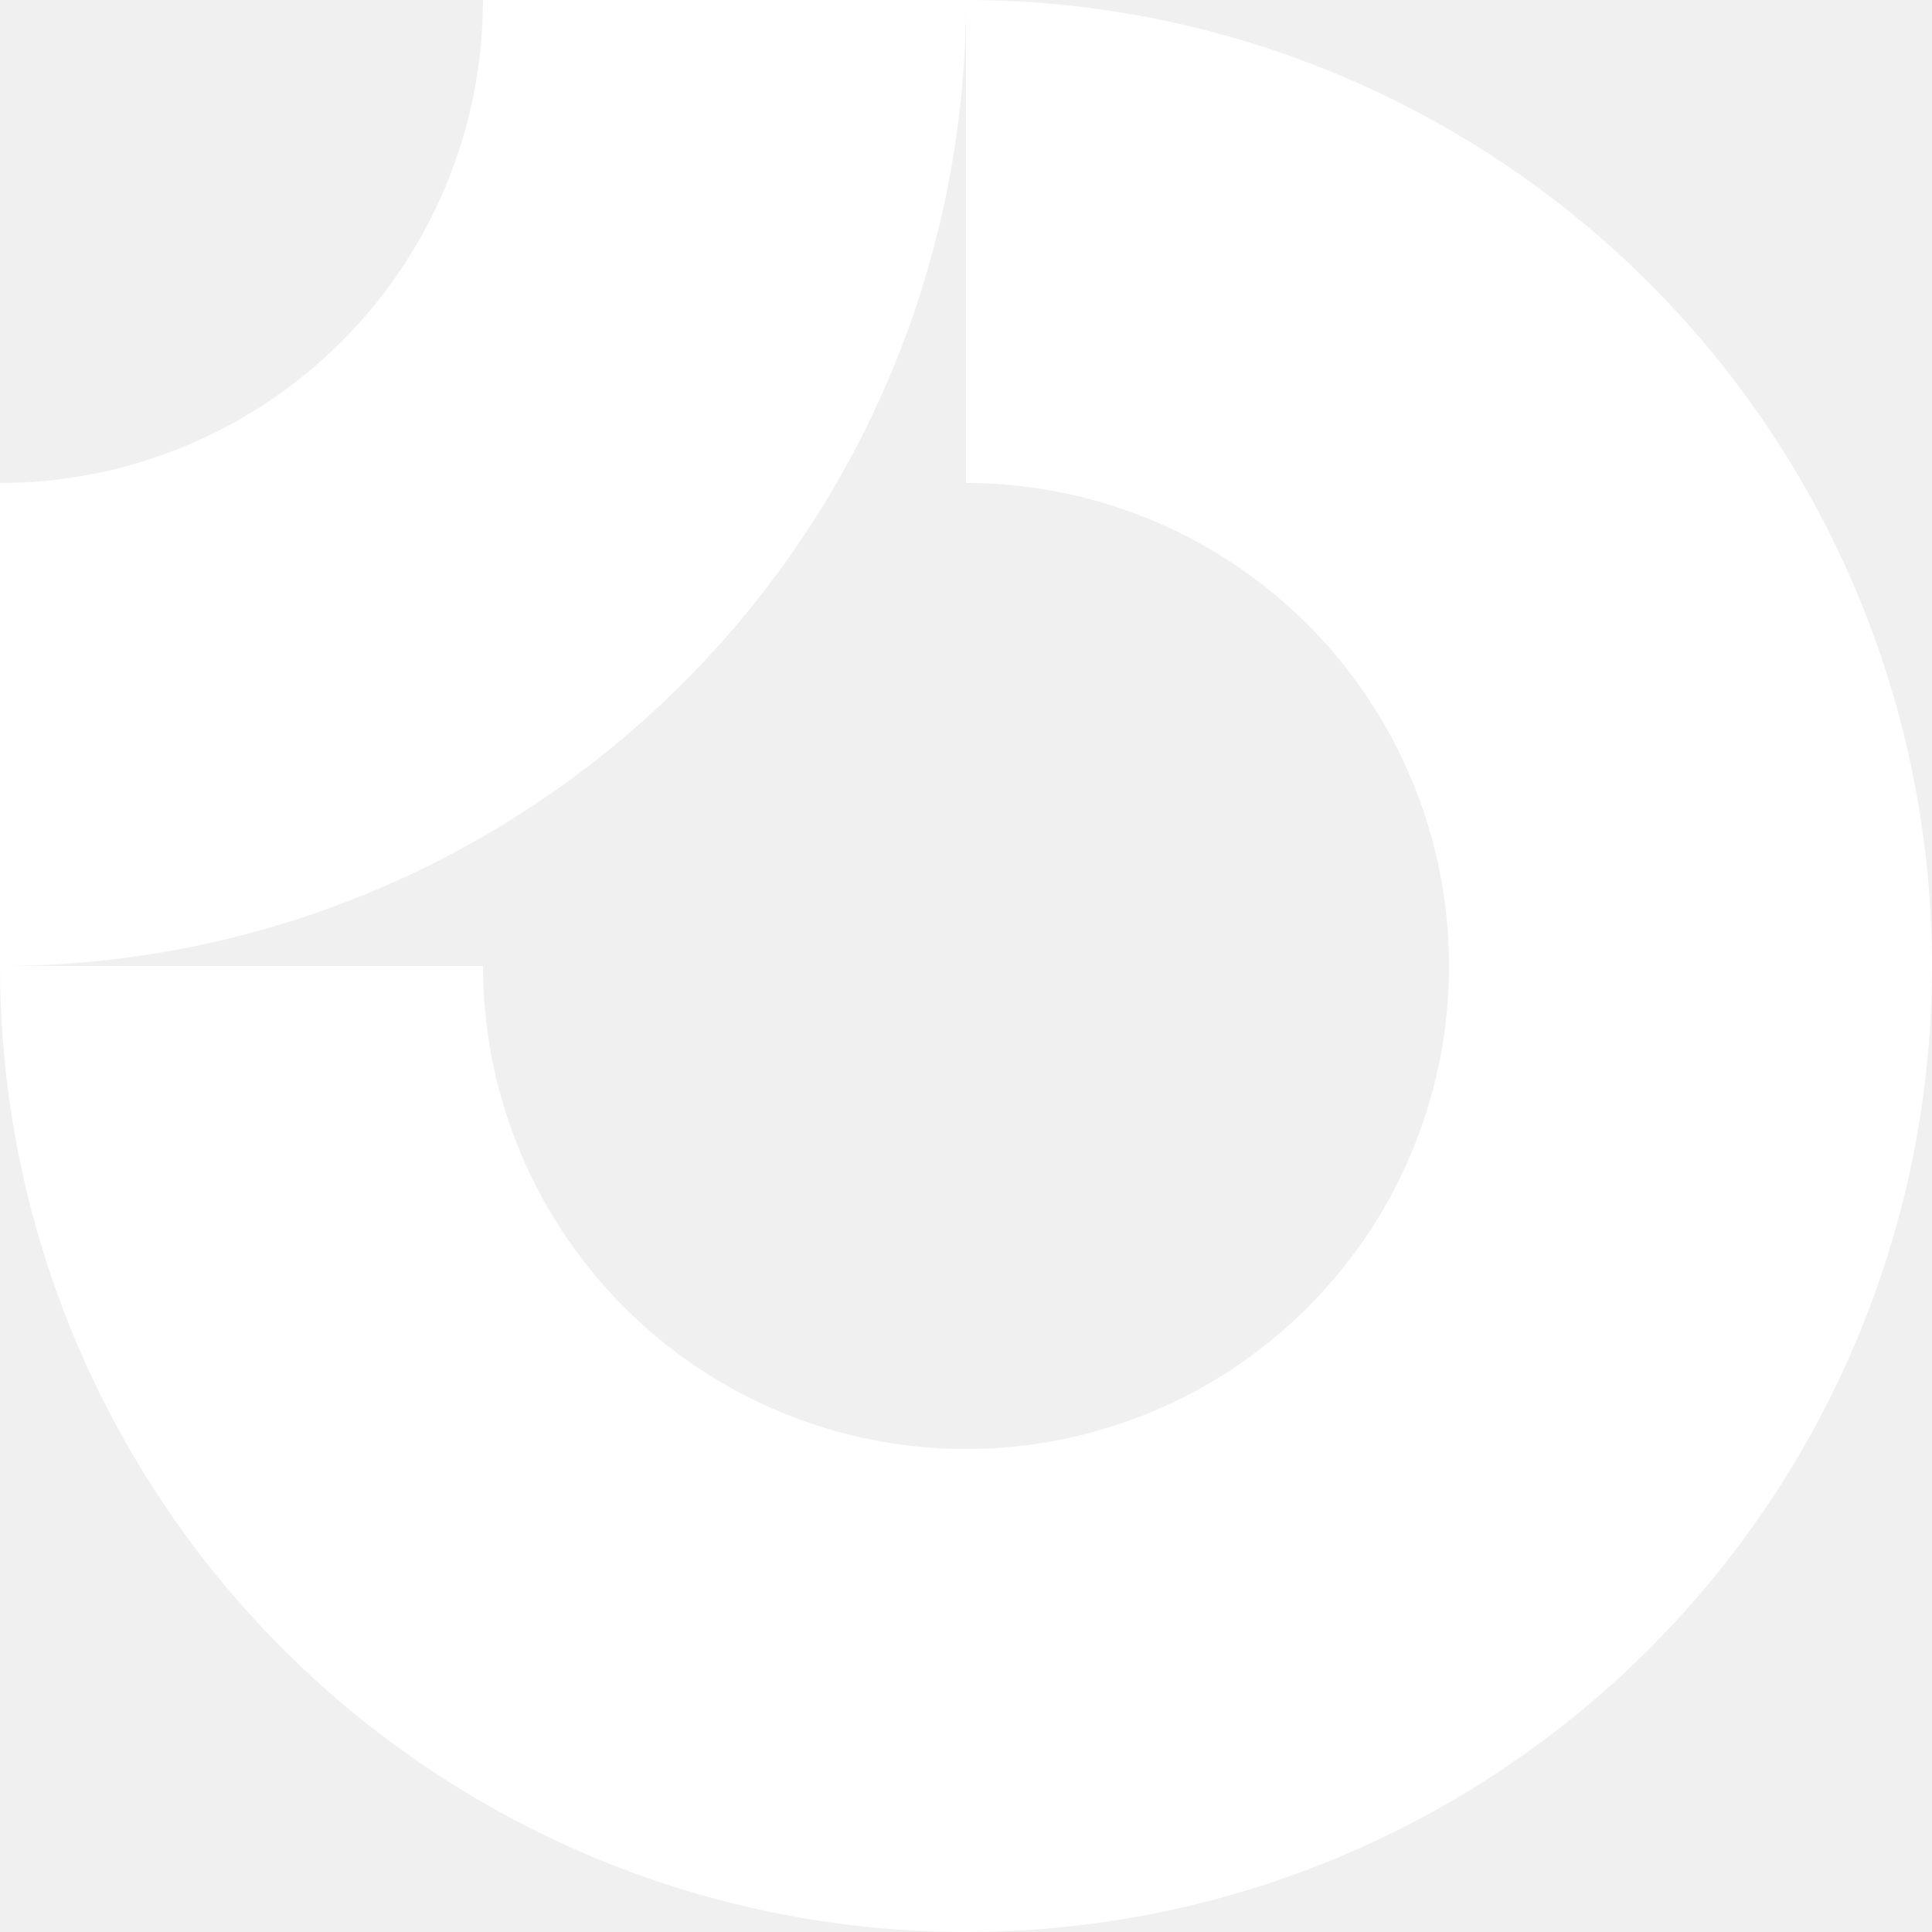
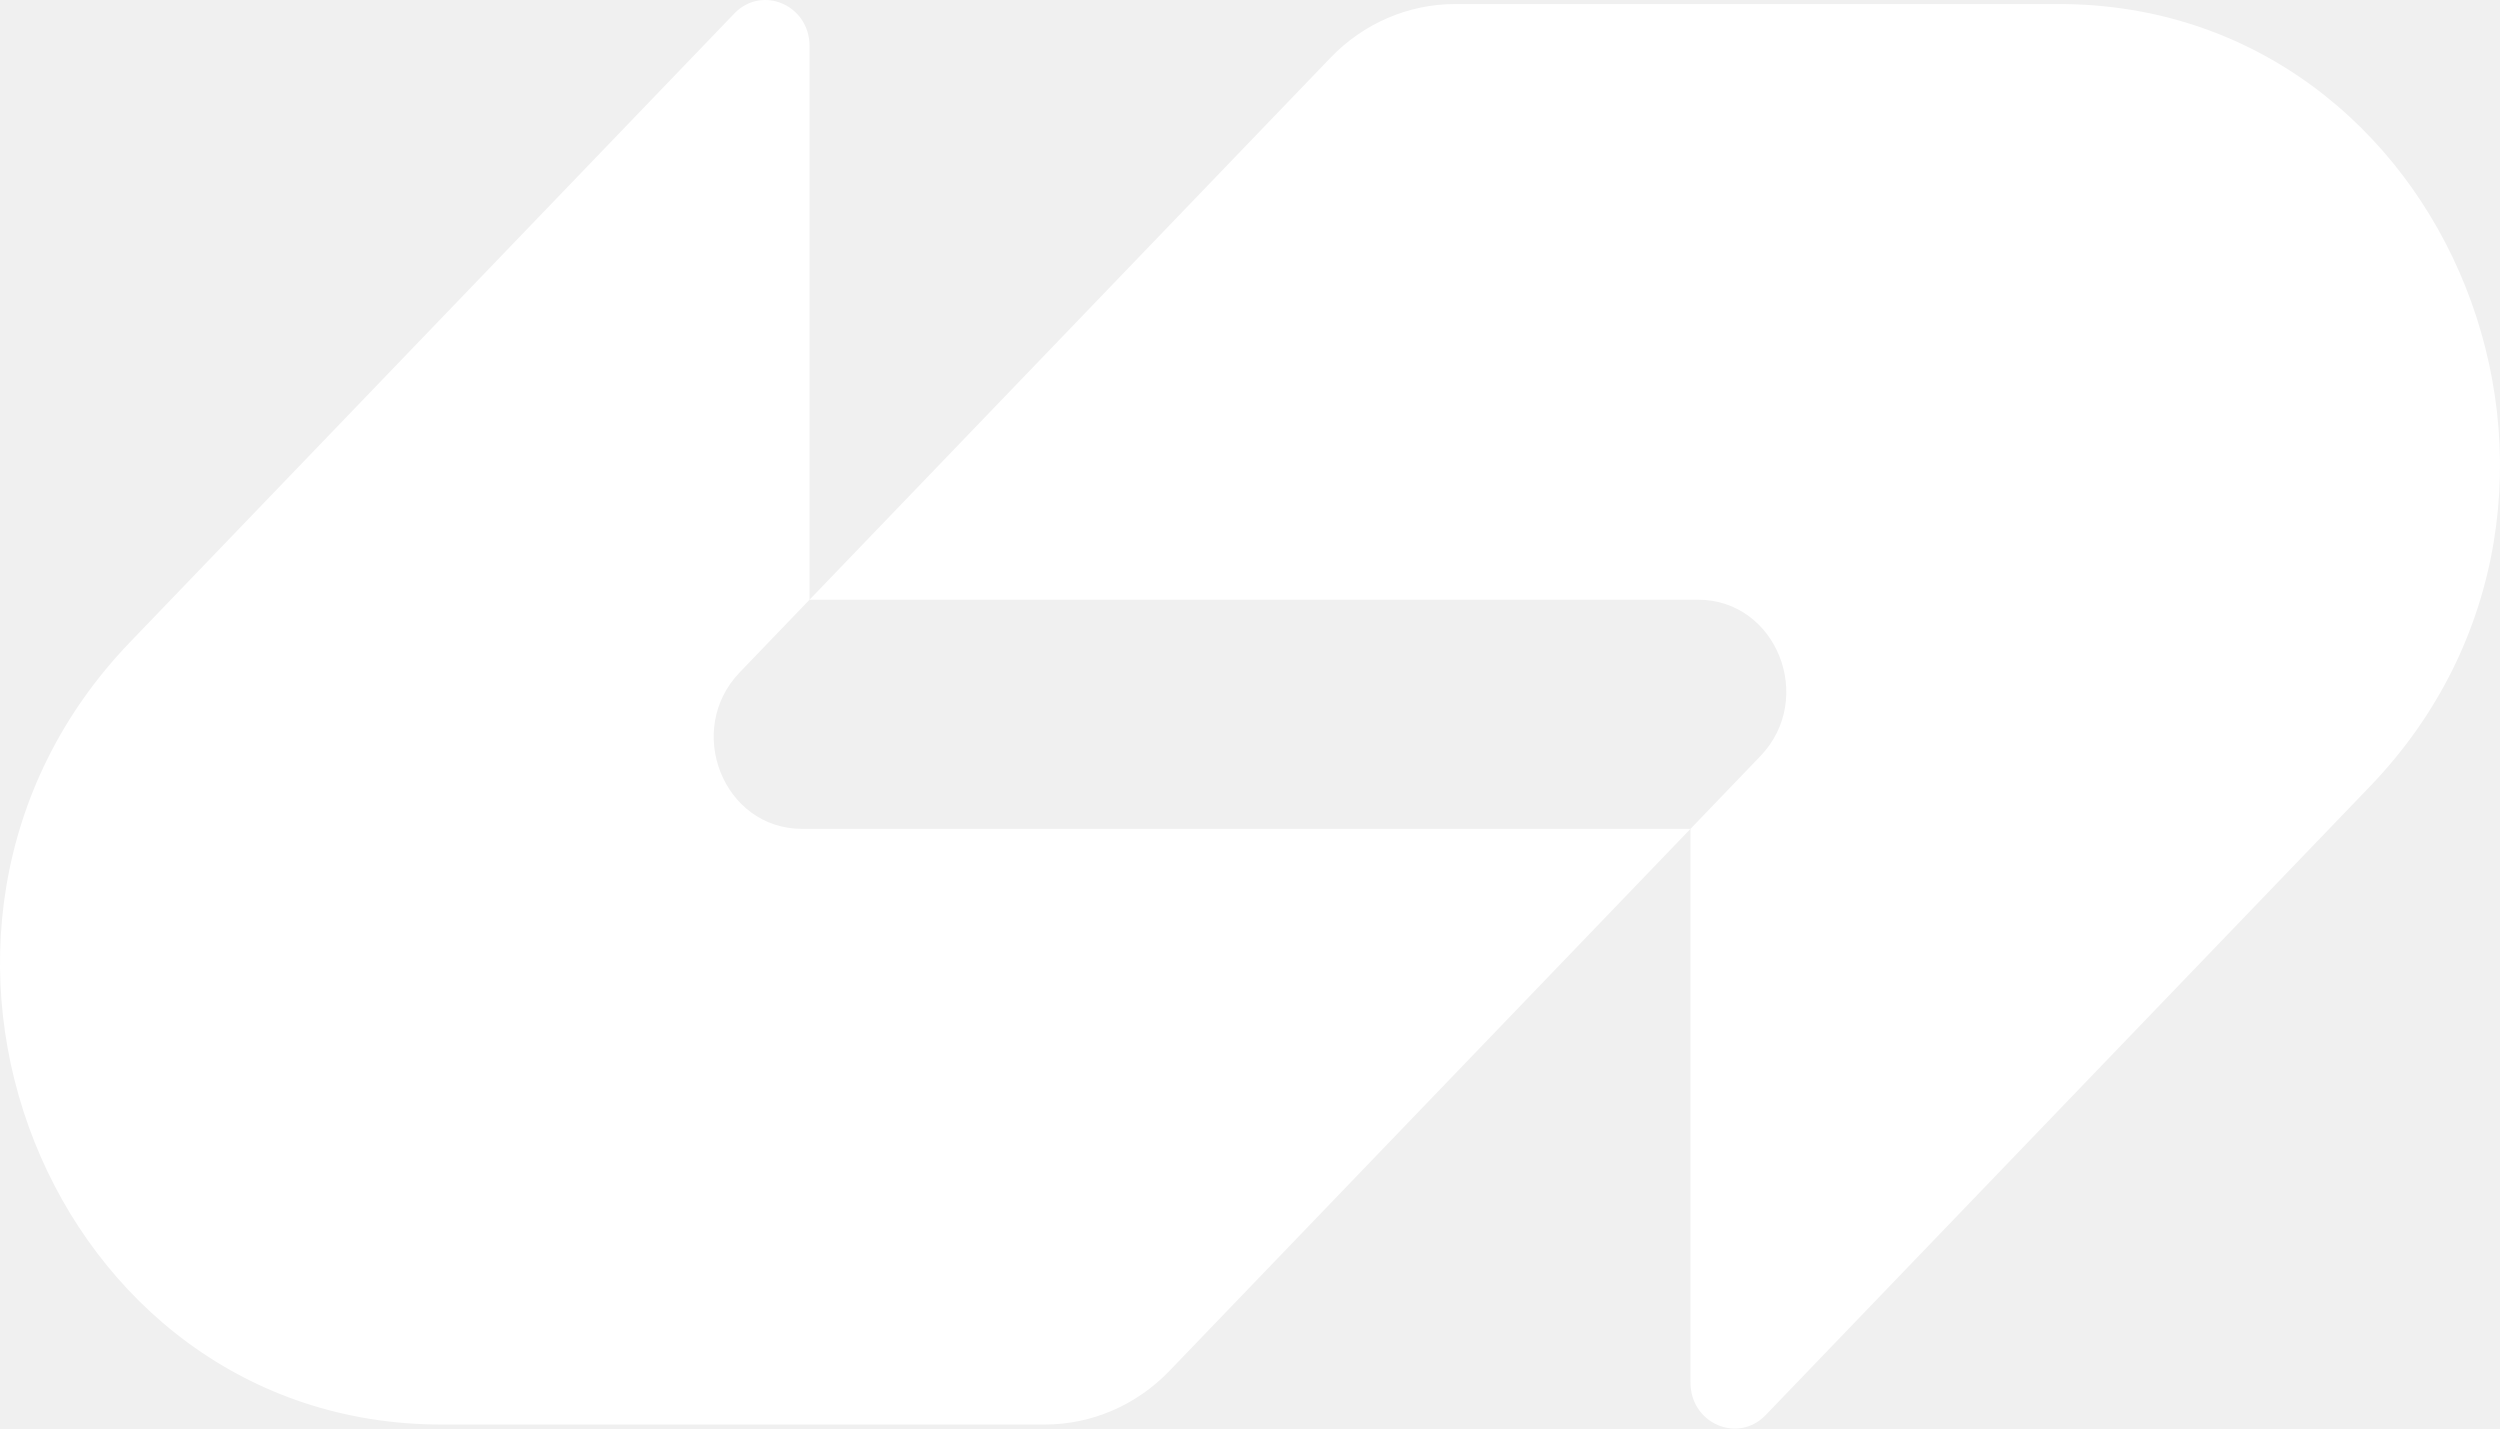
- <svg xmlns="http://www.w3.org/2000/svg" id="logo-86" width="40" height="40" viewBox="0 0 40 40" fill="none">
-   <path class="ccustom" fill-rule="evenodd" clip-rule="evenodd" d="M25.556 11.685C23.911 10.586 21.978 10 20 10V0C23.956 0 27.822 1.173 31.111 3.371C34.4 5.568 36.964 8.692 38.478 12.346C39.991 16.001 40.387 20.022 39.616 23.902C38.844 27.781 36.939 31.345 34.142 34.142C31.345 36.939 27.781 38.844 23.902 39.616C20.022 40.387 16.001 39.991 12.346 38.478C8.692 36.964 5.568 34.4 3.371 31.111C1.173 27.822 0 23.956 0 20H10C10 21.978 10.586 23.911 11.685 25.556C12.784 27.2 14.346 28.482 16.173 29.239C18 29.996 20.011 30.194 21.951 29.808C23.891 29.422 25.672 28.47 27.071 27.071C28.47 25.672 29.422 23.891 29.808 21.951C30.194 20.011 29.996 18 29.239 16.173C28.482 14.346 27.2 12.784 25.556 11.685Z" fill="#fff" />
-   <path class="ccustom" fill-rule="evenodd" clip-rule="evenodd" d="M10 5.16562e-07C10 1.313 9.741 2.614 9.239 3.827C8.736 5.04 8 6.142 7.071 7.071C6.142 8 5.04 8.736 3.827 9.239C2.614 9.741 1.313 10 5.4439e-06 10L5.00679e-06 20C2.626 20 5.227 19.483 7.654 18.478C10.08 17.473 12.285 15.999 14.142 14.142C15.999 12.285 17.473 10.08 18.478 7.654C19.483 5.227 20 2.626 20 -3.81469e-06L10 5.16562e-07Z" fill="#fff" />
+ <svg xmlns="http://www.w3.org/2000/svg" width="70" height="40" viewBox="0 0 70 40" fill="none">
+   <path d="M37.255 1.616C38.18 0.653 39.437 0.113 40.745 0.113C46.632 0.113 52.179 0.113 57.642 0.113C68.63 0.113 74.132 13.933 66.363 22.016L49.439 39.622C48.662 40.43 47.334 39.858 47.334 38.714V23.208L49.289 21.173C50.843 19.556 49.743 16.792 47.545 16.792H22.667L37.255 1.616Z" fill="#FFFFFF" />
+   <path d="M32.745 38.384C31.82 39.347 30.563 39.887 29.255 39.887C23.368 39.887 17.821 39.887 12.358 39.887C1.37 39.887 -4.132 26.067 3.637 17.984L20.561 0.378C21.338 -0.43 22.667 0.143 22.667 1.286L22.667 16.792L20.711 18.827C19.157 20.444 20.257 23.208 22.455 23.208L47.334 23.208L32.745 38.384Z" fill="#FFFFFF" />
</svg>
